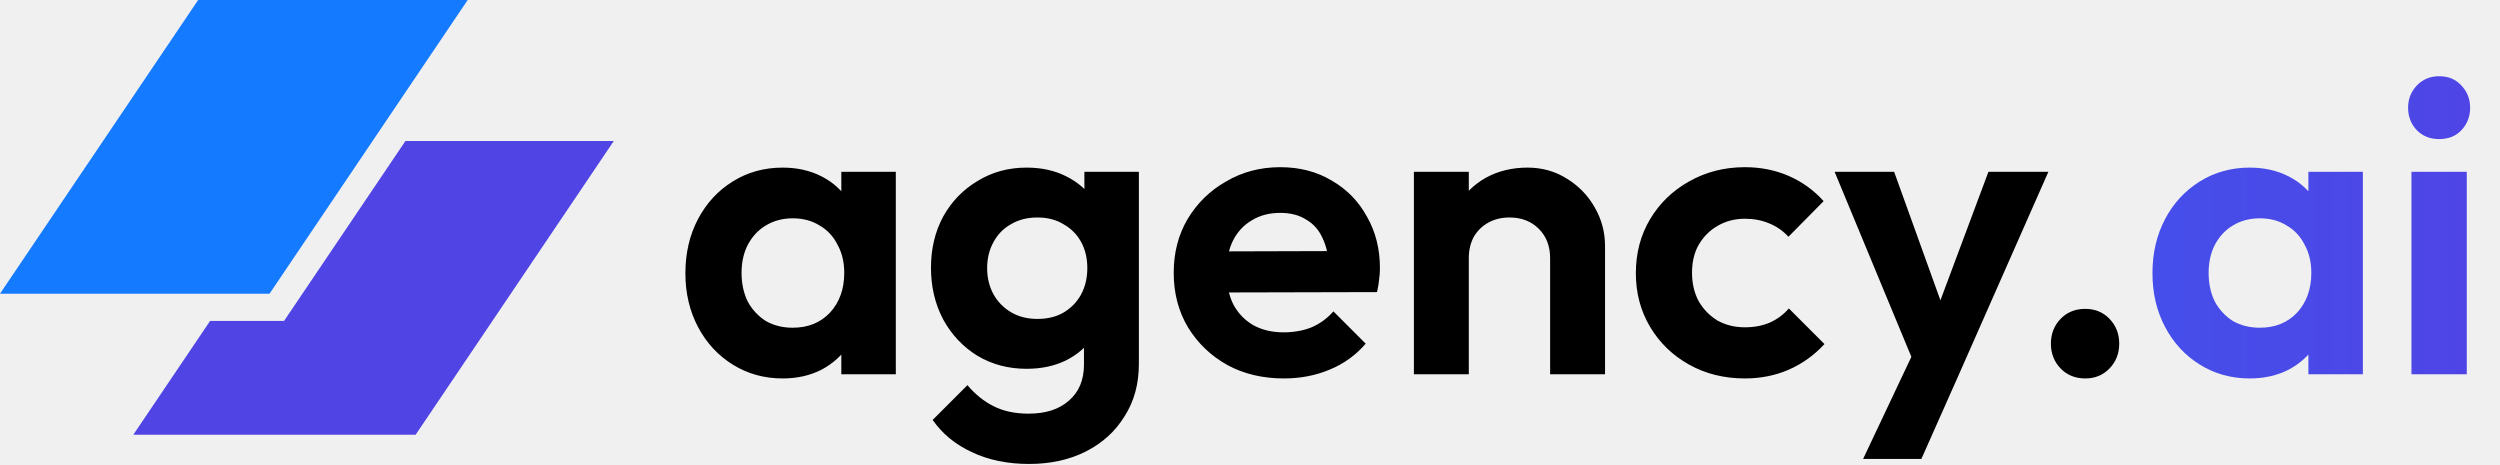
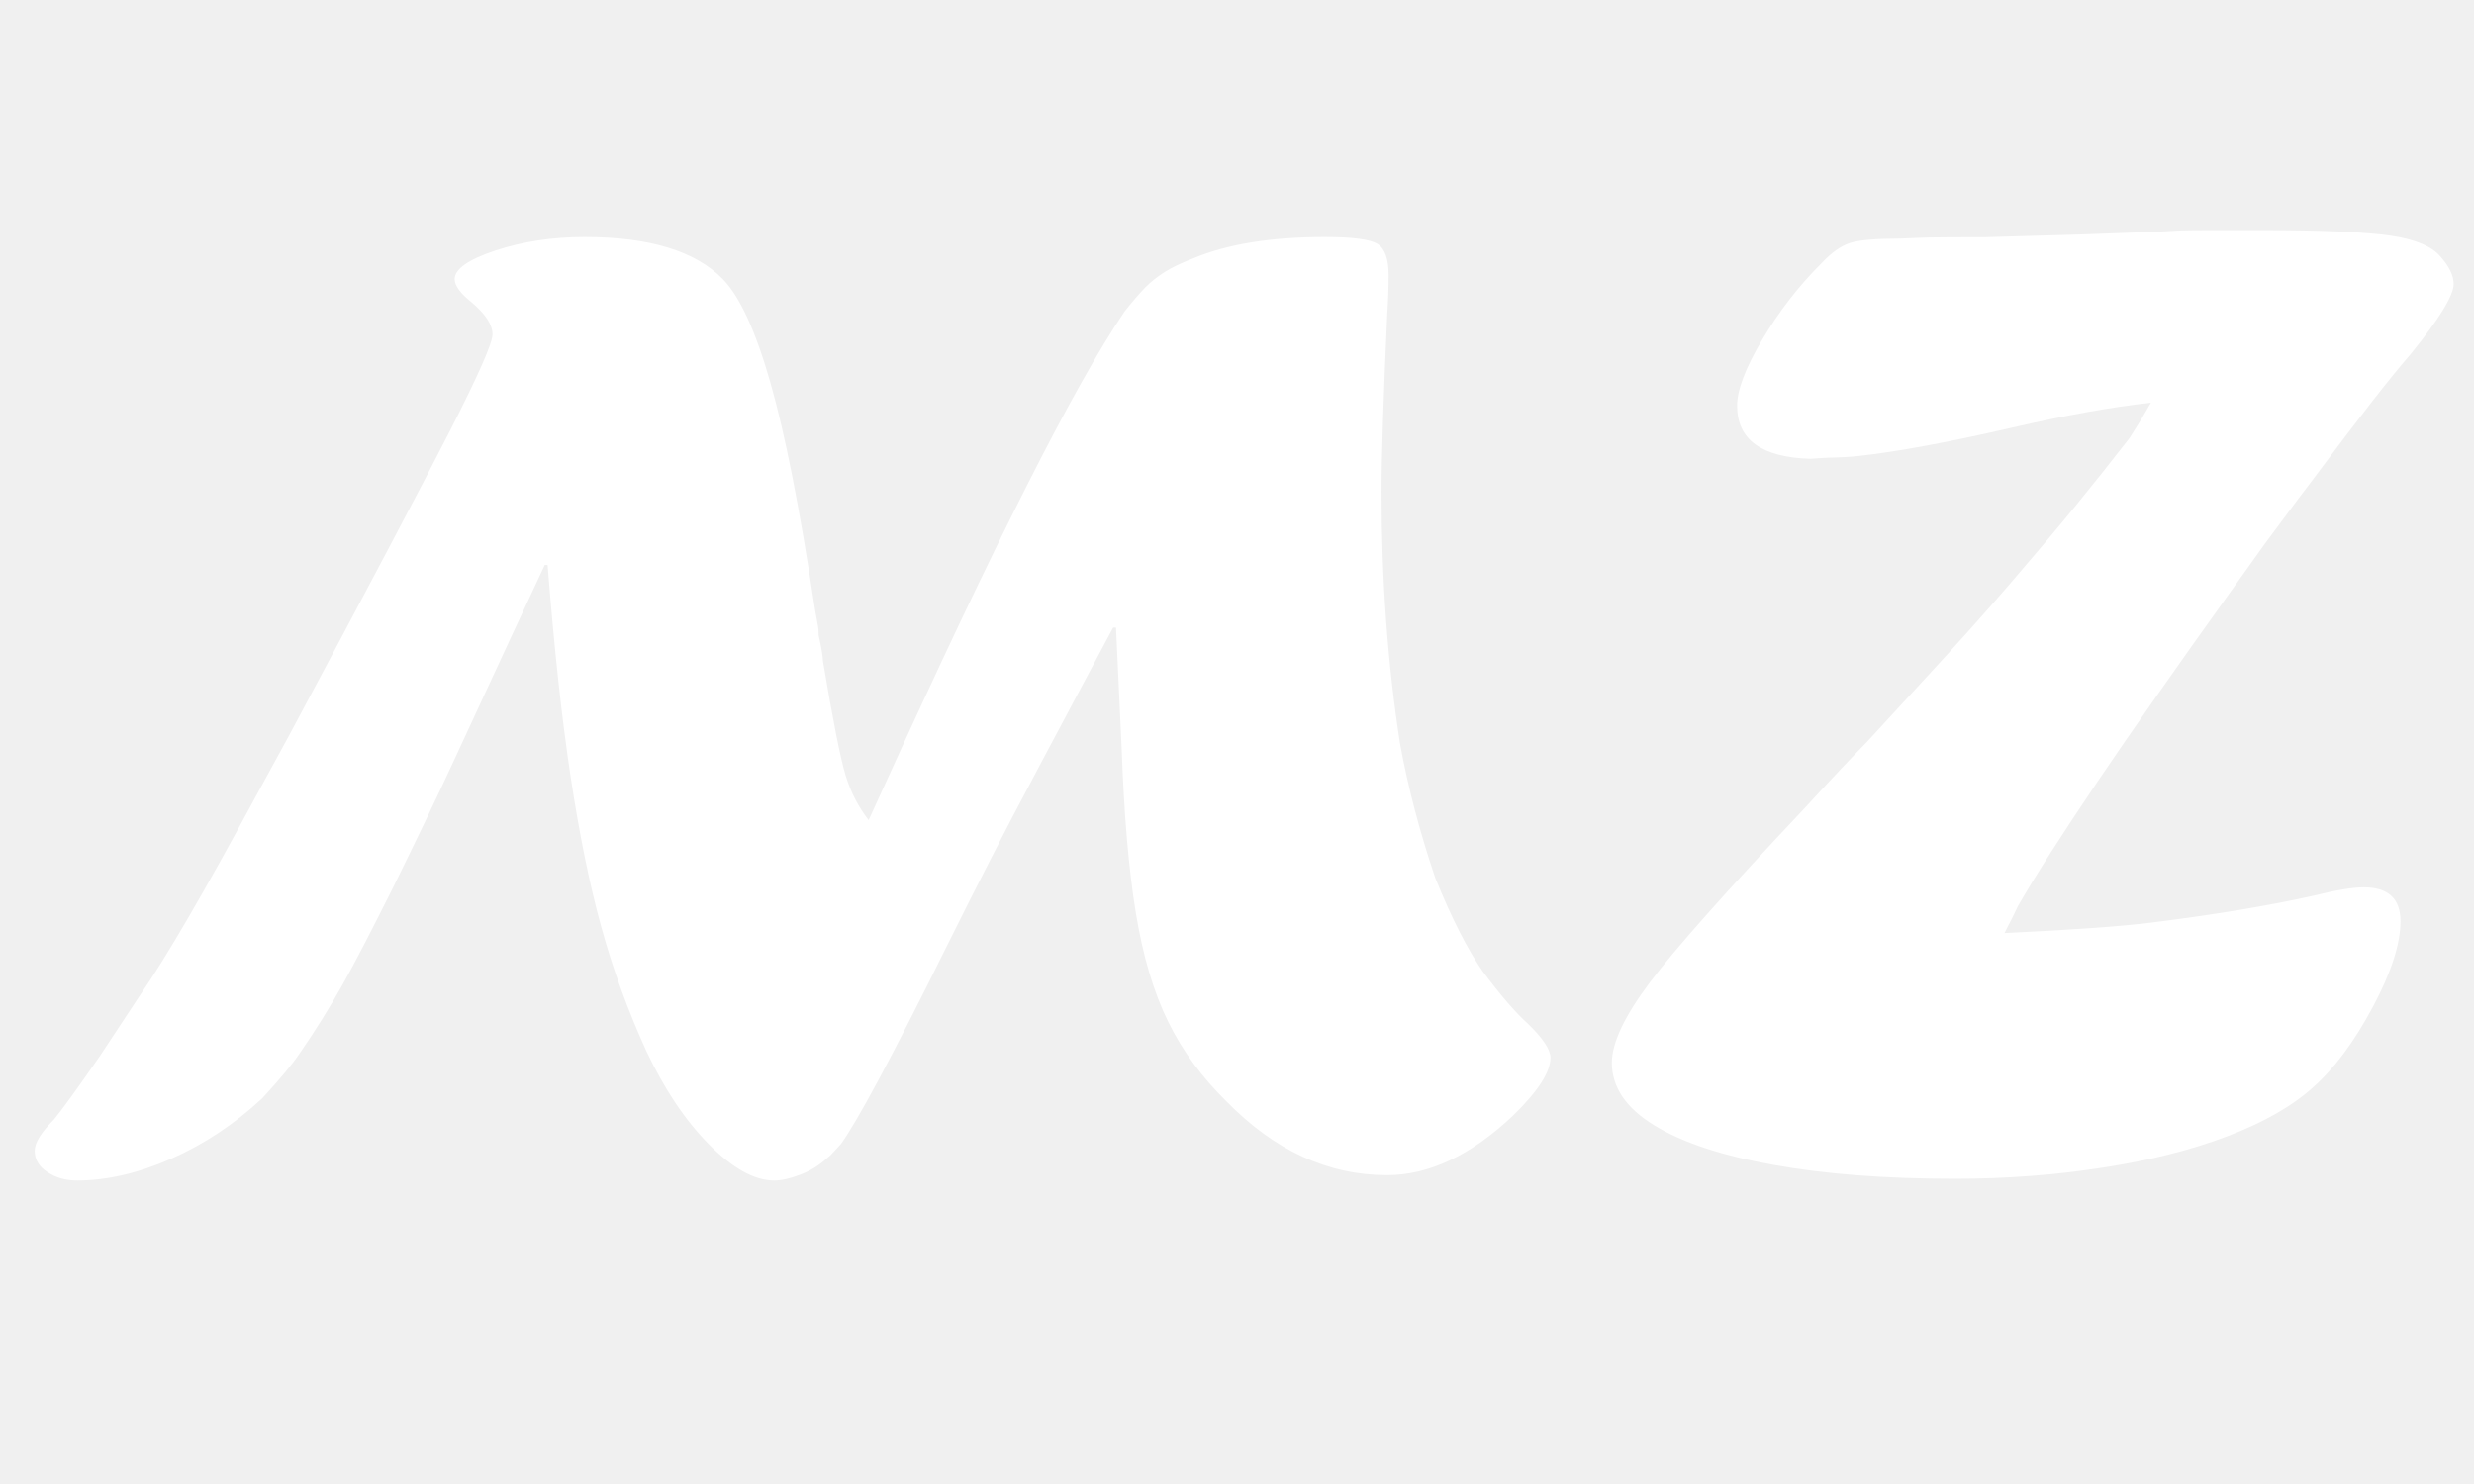
- <svg xmlns="http://www.w3.org/2000/svg" width="167" height="31" viewBox="0 0 167 31" fill="none">
-   <path d="M52.28 25.28C51.048 25.28 49.937 24.972 48.948 24.356C47.959 23.74 47.184 22.9 46.624 21.836C46.064 20.772 45.784 19.577 45.784 18.252C45.784 16.908 46.064 15.704 46.624 14.64C47.184 13.576 47.959 12.736 48.948 12.12C49.937 11.504 51.048 11.196 52.28 11.196C53.251 11.196 54.119 11.392 54.884 11.784C55.649 12.176 56.256 12.727 56.704 13.436C57.171 14.127 57.423 14.911 57.46 15.788V20.66C57.423 21.556 57.171 22.349 56.704 23.04C56.256 23.731 55.649 24.281 54.884 24.692C54.119 25.084 53.251 25.28 52.28 25.28ZM52.952 21.892C53.979 21.892 54.809 21.556 55.444 20.884C56.079 20.193 56.396 19.307 56.396 18.224C56.396 17.515 56.247 16.889 55.948 16.348C55.668 15.788 55.267 15.359 54.744 15.06C54.24 14.743 53.643 14.584 52.952 14.584C52.28 14.584 51.683 14.743 51.16 15.06C50.656 15.359 50.255 15.788 49.956 16.348C49.676 16.889 49.536 17.515 49.536 18.224C49.536 18.952 49.676 19.596 49.956 20.156C50.255 20.697 50.656 21.127 51.16 21.444C51.683 21.743 52.28 21.892 52.952 21.892ZM56.2 25V21.36L56.788 18.056L56.2 14.808V11.476H59.84V25H56.2ZM68.741 30.992C67.304 30.992 66.034 30.731 64.933 30.208C63.832 29.704 62.954 28.985 62.301 28.052L64.625 25.728C65.148 26.344 65.726 26.811 66.361 27.128C67.014 27.464 67.798 27.632 68.713 27.632C69.852 27.632 70.748 27.343 71.401 26.764C72.073 26.185 72.409 25.383 72.409 24.356V20.968L73.025 18L72.437 15.032V11.476H76.077V24.3C76.077 25.644 75.76 26.811 75.125 27.8C74.509 28.808 73.65 29.592 72.549 30.152C71.448 30.712 70.178 30.992 68.741 30.992ZM68.573 24.636C67.36 24.636 66.268 24.347 65.297 23.768C64.326 23.171 63.561 22.359 63.001 21.332C62.46 20.305 62.189 19.157 62.189 17.888C62.189 16.619 62.46 15.48 63.001 14.472C63.561 13.464 64.326 12.671 65.297 12.092C66.268 11.495 67.36 11.196 68.573 11.196C69.581 11.196 70.468 11.392 71.233 11.784C72.017 12.176 72.633 12.717 73.081 13.408C73.529 14.08 73.772 14.873 73.809 15.788V20.044C73.772 20.94 73.52 21.743 73.053 22.452C72.605 23.143 71.989 23.684 71.205 24.076C70.44 24.449 69.562 24.636 68.573 24.636ZM69.301 21.304C69.973 21.304 70.552 21.164 71.037 20.884C71.541 20.585 71.933 20.184 72.213 19.68C72.493 19.157 72.633 18.569 72.633 17.916C72.633 17.244 72.493 16.656 72.213 16.152C71.933 15.648 71.541 15.256 71.037 14.976C70.552 14.677 69.973 14.528 69.301 14.528C68.629 14.528 68.041 14.677 67.537 14.976C67.033 15.256 66.641 15.657 66.361 16.18C66.081 16.684 65.941 17.263 65.941 17.916C65.941 18.551 66.081 19.129 66.361 19.652C66.641 20.156 67.033 20.557 67.537 20.856C68.041 21.155 68.629 21.304 69.301 21.304ZM85.768 25.28C84.349 25.28 83.089 24.981 81.988 24.384C80.886 23.768 80.009 22.928 79.356 21.864C78.721 20.8 78.404 19.587 78.404 18.224C78.404 16.88 78.712 15.685 79.328 14.64C79.962 13.576 80.821 12.736 81.904 12.12C82.986 11.485 84.19 11.168 85.516 11.168C86.822 11.168 87.97 11.467 88.96 12.064C89.968 12.643 90.752 13.445 91.312 14.472C91.89 15.48 92.18 16.628 92.18 17.916C92.18 18.159 92.161 18.411 92.124 18.672C92.105 18.915 92.058 19.195 91.984 19.512L80.616 19.54V16.796L90.276 16.768L88.792 17.916C88.754 17.113 88.605 16.441 88.344 15.9C88.101 15.359 87.737 14.948 87.252 14.668C86.785 14.369 86.206 14.22 85.516 14.22C84.788 14.22 84.153 14.388 83.612 14.724C83.07 15.041 82.65 15.499 82.352 16.096C82.072 16.675 81.932 17.365 81.932 18.168C81.932 18.989 82.081 19.708 82.38 20.324C82.697 20.921 83.145 21.388 83.724 21.724C84.302 22.041 84.974 22.2 85.74 22.2C86.43 22.2 87.056 22.088 87.616 21.864C88.176 21.621 88.661 21.267 89.072 20.8L91.228 22.956C90.574 23.721 89.772 24.3 88.82 24.692C87.886 25.084 86.869 25.28 85.768 25.28ZM103.548 25V17.244C103.548 16.441 103.296 15.788 102.792 15.284C102.288 14.78 101.635 14.528 100.832 14.528C100.31 14.528 99.843 14.64 99.432 14.864C99.022 15.088 98.695 15.405 98.452 15.816C98.228 16.227 98.116 16.703 98.116 17.244L96.688 16.516C96.688 15.452 96.912 14.528 97.36 13.744C97.827 12.941 98.462 12.316 99.264 11.868C100.086 11.42 101.01 11.196 102.036 11.196C103.026 11.196 103.912 11.448 104.696 11.952C105.48 12.437 106.096 13.081 106.544 13.884C106.992 14.668 107.216 15.517 107.216 16.432V25H103.548ZM94.448 25V11.476H98.116V25H94.448ZM116.555 25.28C115.174 25.28 113.932 24.972 112.831 24.356C111.73 23.74 110.862 22.9 110.227 21.836C109.592 20.772 109.275 19.577 109.275 18.252C109.275 16.908 109.592 15.704 110.227 14.64C110.862 13.576 111.73 12.736 112.831 12.12C113.951 11.485 115.192 11.168 116.555 11.168C117.619 11.168 118.599 11.364 119.495 11.756C120.391 12.148 121.166 12.708 121.819 13.436L119.467 15.816C119.112 15.424 118.683 15.125 118.179 14.92C117.694 14.715 117.152 14.612 116.555 14.612C115.883 14.612 115.276 14.771 114.735 15.088C114.212 15.387 113.792 15.807 113.475 16.348C113.176 16.871 113.027 17.496 113.027 18.224C113.027 18.933 113.176 19.568 113.475 20.128C113.792 20.669 114.212 21.099 114.735 21.416C115.276 21.715 115.883 21.864 116.555 21.864C117.171 21.864 117.722 21.761 118.207 21.556C118.711 21.332 119.14 21.015 119.495 20.604L121.875 22.984C121.184 23.731 120.391 24.3 119.495 24.692C118.599 25.084 117.619 25.28 116.555 25.28ZM128.208 25.112L122.552 11.476H126.528L130.28 21.892H128.936L132.828 11.476H136.832L130.812 25.112H128.208ZM124.456 30.656L128.572 21.948L130.812 25.112L128.348 30.656H124.456ZM139.296 25.28C138.624 25.28 138.074 25.056 137.644 24.608C137.215 24.16 137 23.609 137 22.956C137 22.303 137.215 21.752 137.644 21.304C138.074 20.856 138.624 20.632 139.296 20.632C139.95 20.632 140.491 20.856 140.92 21.304C141.35 21.752 141.564 22.303 141.564 22.956C141.564 23.609 141.35 24.16 140.92 24.608C140.491 25.056 139.95 25.28 139.296 25.28Z" fill="black" />
-   <path d="M150.28 25.28C149.048 25.28 147.937 24.972 146.948 24.356C145.959 23.74 145.184 22.9 144.624 21.836C144.064 20.772 143.784 19.577 143.784 18.252C143.784 16.908 144.064 15.704 144.624 14.64C145.184 13.576 145.959 12.736 146.948 12.12C147.937 11.504 149.048 11.196 150.28 11.196C151.251 11.196 152.119 11.392 152.884 11.784C153.649 12.176 154.256 12.727 154.704 13.436C155.171 14.127 155.423 14.911 155.46 15.788V20.66C155.423 21.556 155.171 22.349 154.704 23.04C154.256 23.731 153.649 24.281 152.884 24.692C152.119 25.084 151.251 25.28 150.28 25.28ZM150.952 21.892C151.979 21.892 152.809 21.556 153.444 20.884C154.079 20.193 154.396 19.307 154.396 18.224C154.396 17.515 154.247 16.889 153.948 16.348C153.668 15.788 153.267 15.359 152.744 15.06C152.24 14.743 151.643 14.584 150.952 14.584C150.28 14.584 149.683 14.743 149.16 15.06C148.656 15.359 148.255 15.788 147.956 16.348C147.676 16.889 147.536 17.515 147.536 18.224C147.536 18.952 147.676 19.596 147.956 20.156C148.255 20.697 148.656 21.127 149.16 21.444C149.683 21.743 150.28 21.892 150.952 21.892ZM154.2 25V21.36L154.788 18.056L154.2 14.808V11.476H157.84V25H154.2ZM161.085 25V11.476H164.781V25H161.085ZM162.933 9.292C162.336 9.292 161.841 9.096 161.449 8.704C161.057 8.293 160.861 7.789 160.861 7.192C160.861 6.613 161.057 6.119 161.449 5.708C161.841 5.297 162.336 5.092 162.933 5.092C163.549 5.092 164.044 5.297 164.417 5.708C164.809 6.119 165.005 6.613 165.005 7.192C165.005 7.789 164.809 8.293 164.417 8.704C164.044 9.096 163.549 9.292 162.933 9.292Z" fill="url(#paint0_linear_8790_4618)" />
-   <path d="M13.237 0H31.242L18.005 19.62H0L13.237 0Z" fill="#147AFF" />
-   <path d="M14.033 21.44L8.906 29.039H27.765L41.002 9.419H27.083L18.973 21.44H14.033Z" fill="#5044E5" />
-   <defs>
-     <linearGradient id="paint0_linear_8790_4618" x1="45" y1="14.5" x2="167" y2="14.5" gradientUnits="userSpaceOnUse">
-       <stop stop-color="#147AFF" />
-       <stop offset="1" stop-color="#5044E5" />
-     </linearGradient>
-   </defs>
+ <svg xmlns="http://www.w3.org/2000/svg" version="1.1" id="Layer_1" x="0px" y="0px" viewBox="0 0 156.82 94.09" style="enable-background:new 0 0 156.82 94.09;" xml:space="preserve">
+   <style type="text/css">
+ 	.st0{fill:#FFFFFF;}
+ </style>
+   <g>
+     <path class="st0" d="M55.06,52l0.9-1.97c7.05-15.53,12.16-25.63,15.33-30.29c0.51-0.64,0.94-1.14,1.3-1.51   c0.36-0.36,0.77-0.69,1.23-0.98c0.46-0.29,1.07-0.58,1.82-0.87c2.15-0.9,4.93-1.35,8.34-1.35c1.76,0,2.88,0.15,3.34,0.44   c0.46,0.29,0.7,0.95,0.7,1.97c0,0.79-0.03,1.64-0.09,2.54c-0.24,5.25-0.36,8.99-0.36,11.21c0,5.6,0.39,10.92,1.17,15.94   c0.51,2.8,1.26,5.65,2.24,8.54c1.04,2.57,2.05,4.54,3,5.91c1.13,1.52,2.09,2.63,2.87,3.33c0.96,0.93,1.43,1.65,1.43,2.15   c0,0.91-0.79,2.13-2.38,3.68c-2.66,2.51-5.32,3.77-7.98,3.77c-3.74,0-7.13-1.56-10.18-4.68c-1.55-1.52-2.79-3.2-3.7-5.06   c-0.91-1.85-1.59-4.14-2.04-6.87s-0.75-6.2-0.9-10.4c-0.21-4.55-0.33-7.12-0.36-7.71h-0.18c-1.88,3.53-3.46,6.48-4.71,8.84   c-1.26,2.36-2.28,4.32-3.07,5.87c-0.79,1.55-1.73,3.4-2.8,5.56c-3.41,6.89-5.64,11.05-6.68,12.48c-0.06,0.06-0.18,0.19-0.36,0.39   s-0.34,0.37-0.49,0.48c-0.51,0.47-1.08,0.83-1.73,1.07c-0.64,0.25-1.19,0.37-1.64,0.37c-1.26,0-2.64-0.77-4.15-2.3   c-1.51-1.53-2.83-3.51-3.97-5.93c-1.17-2.57-2.12-5.19-2.85-7.86c-0.74-2.67-1.38-5.84-1.94-9.51c-0.56-3.67-1.04-8.14-1.46-13.43   h-0.18c-0.9,1.93-1.57,3.37-2.02,4.33c-0.45,0.96-1.14,2.45-2.07,4.47c-0.93,2.01-1.47,3.18-1.62,3.5   c-1.23,2.66-2.52,5.34-3.86,8.06c-1.35,2.71-2.43,4.8-3.25,6.26s-1.72,2.91-2.71,4.34c-0.45,0.67-1.24,1.62-2.37,2.85   c-1.76,1.64-3.69,2.92-5.78,3.84s-4.08,1.38-5.96,1.38c-0.72,0-1.34-0.17-1.88-0.53c-0.54-0.35-0.81-0.8-0.81-1.36   c0-0.5,0.4-1.15,1.21-1.97c0.45-0.53,1.42-1.87,2.92-4.03l2.6-3.94c1.61-2.33,4.05-6.52,7.31-12.57l2.15-3.94   c5.02-9.4,8.42-15.83,10.18-19.29c1.76-3.46,2.65-5.47,2.65-6.02c0-0.61-0.45-1.3-1.36-2.06c-0.69-0.55-1.04-1.04-1.04-1.44   c0-0.64,0.87-1.25,2.6-1.82c1.74-0.57,3.62-0.85,5.65-0.85c4.1,0,7.02,0.89,8.75,2.67c1.08,1.11,2.08,3.29,3.01,6.55   c0.93,3.25,1.86,7.97,2.79,14.14c0.06,0.35,0.1,0.62,0.14,0.81c0.03,0.19,0.06,0.36,0.09,0.5c0.03,0.15,0.04,0.33,0.04,0.57   c0.18,0.82,0.27,1.35,0.27,1.62c0.63,3.76,1.11,6.18,1.44,7.27S54.43,51.19,55.06,52z" />
+     <path class="st0" d="M118.35,47.03l3.86-4.2c1.88-2.04,3.62-3.98,5.2-5.82c1.58-1.84,2.97-3.48,4.15-4.93s2.32-2.88,3.43-4.31   c0.3-0.47,0.53-0.84,0.7-1.12c0.16-0.28,0.38-0.65,0.65-1.12c-2.57,0.29-5.5,0.82-8.79,1.58c-4.04,0.93-7.28,1.53-9.73,1.8   c-0.24,0.03-0.52,0.05-0.85,0.07c-0.33,0.02-0.7,0.03-1.1,0.04c-0.4,0.02-0.77,0.04-1.1,0.07c-3.11-0.09-4.66-1.21-4.66-3.37   c0-0.99,0.53-2.39,1.59-4.18c1.06-1.79,2.32-3.42,3.79-4.88c0.6-0.64,1.19-1.06,1.77-1.25c0.58-0.19,1.65-0.28,3.21-0.28   c0.6-0.03,1.2-0.05,1.79-0.07c0.6-0.01,1.81-0.02,3.63-0.02l6.23-0.18l4.89-0.18c0.45-0.03,0.86-0.05,1.23-0.07   c0.37-0.01,0.96-0.02,1.77-0.02h0.36h1.03h0.99h1.03c3.79,0,6.49,0.12,8.09,0.35c1.6,0.23,2.67,0.69,3.21,1.36   c0.54,0.61,0.81,1.18,0.81,1.71c0,0.73-0.92,2.22-2.74,4.46c-1.25,1.43-3.3,4.06-6.14,7.88c-0.21,0.26-1.26,1.66-3.14,4.2   l-2.38,3.33c-6.57,9.17-10.98,15.69-13.22,19.57c-0.15,0.32-0.28,0.58-0.38,0.79c-0.11,0.2-0.26,0.51-0.47,0.92   c4.24-0.2,7.34-0.42,9.28-0.66c4-0.5,7.44-1.07,10.31-1.71c1.4-0.35,2.47-0.53,3.18-0.53c1.55,0,2.33,0.72,2.33,2.15   c0,1.43-0.58,3.24-1.75,5.43c-1.17,2.19-2.42,3.88-3.77,5.08c-1.32,1.2-3.12,2.23-5.42,3.11s-4.96,1.55-7.98,2.01   c-3.02,0.47-6.11,0.7-9.28,0.7c-4.42,0-8.27-0.29-11.54-0.88s-5.8-1.42-7.58-2.52c-1.78-1.09-2.67-2.42-2.67-3.96   c0-1.25,0.8-2.95,2.4-5.08c1.6-2.13,4.88-5.82,9.84-11.08C116.17,49.3,117.49,47.9,118.35,47.03z" />
+   </g>
+   <g>
+ </g>
+   <g>
+ </g>
+   <g>
+ </g>
+   <g>
+ </g>
+   <g>
+ </g>
+   <g>
+ </g>
+   <g>
+ </g>
+   <g>
+ </g>
+   <g>
+ </g>
+   <g>
+ </g>
+   <g>
+ </g>
+   <g>
+ </g>
+   <g>
+ </g>
+   <g>
+ </g>
+   <g>
+ </g>
</svg>
